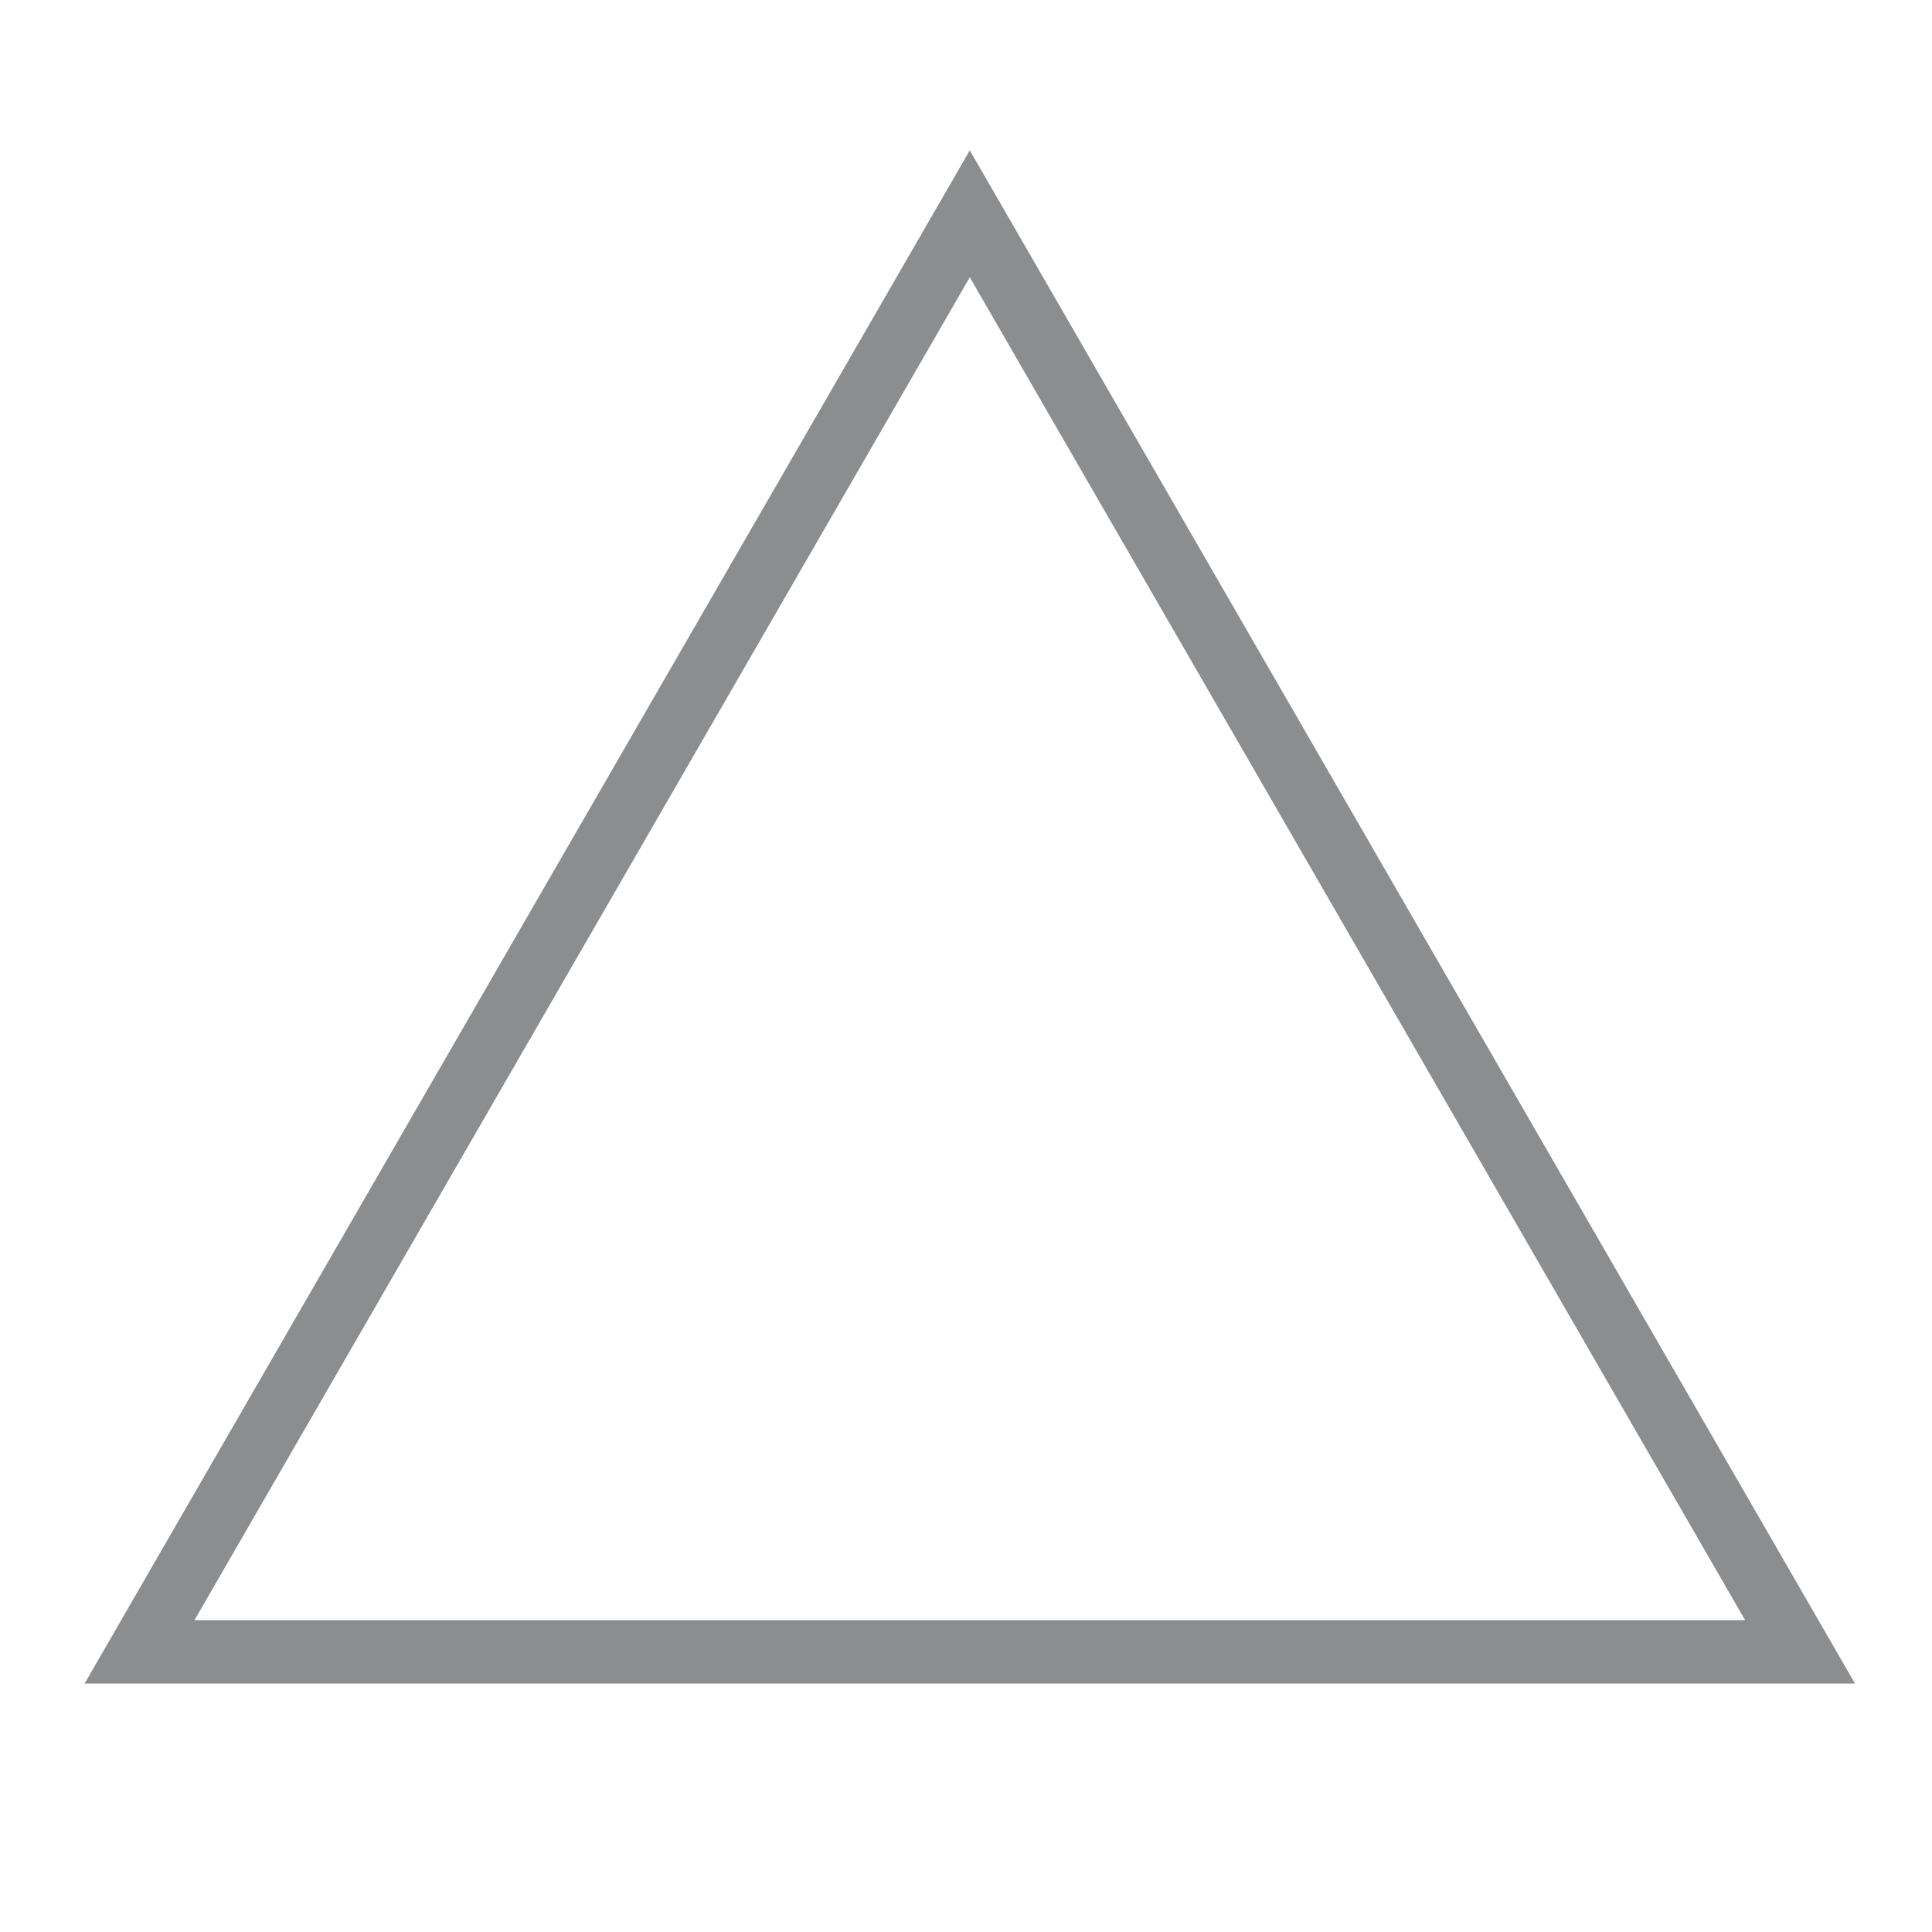
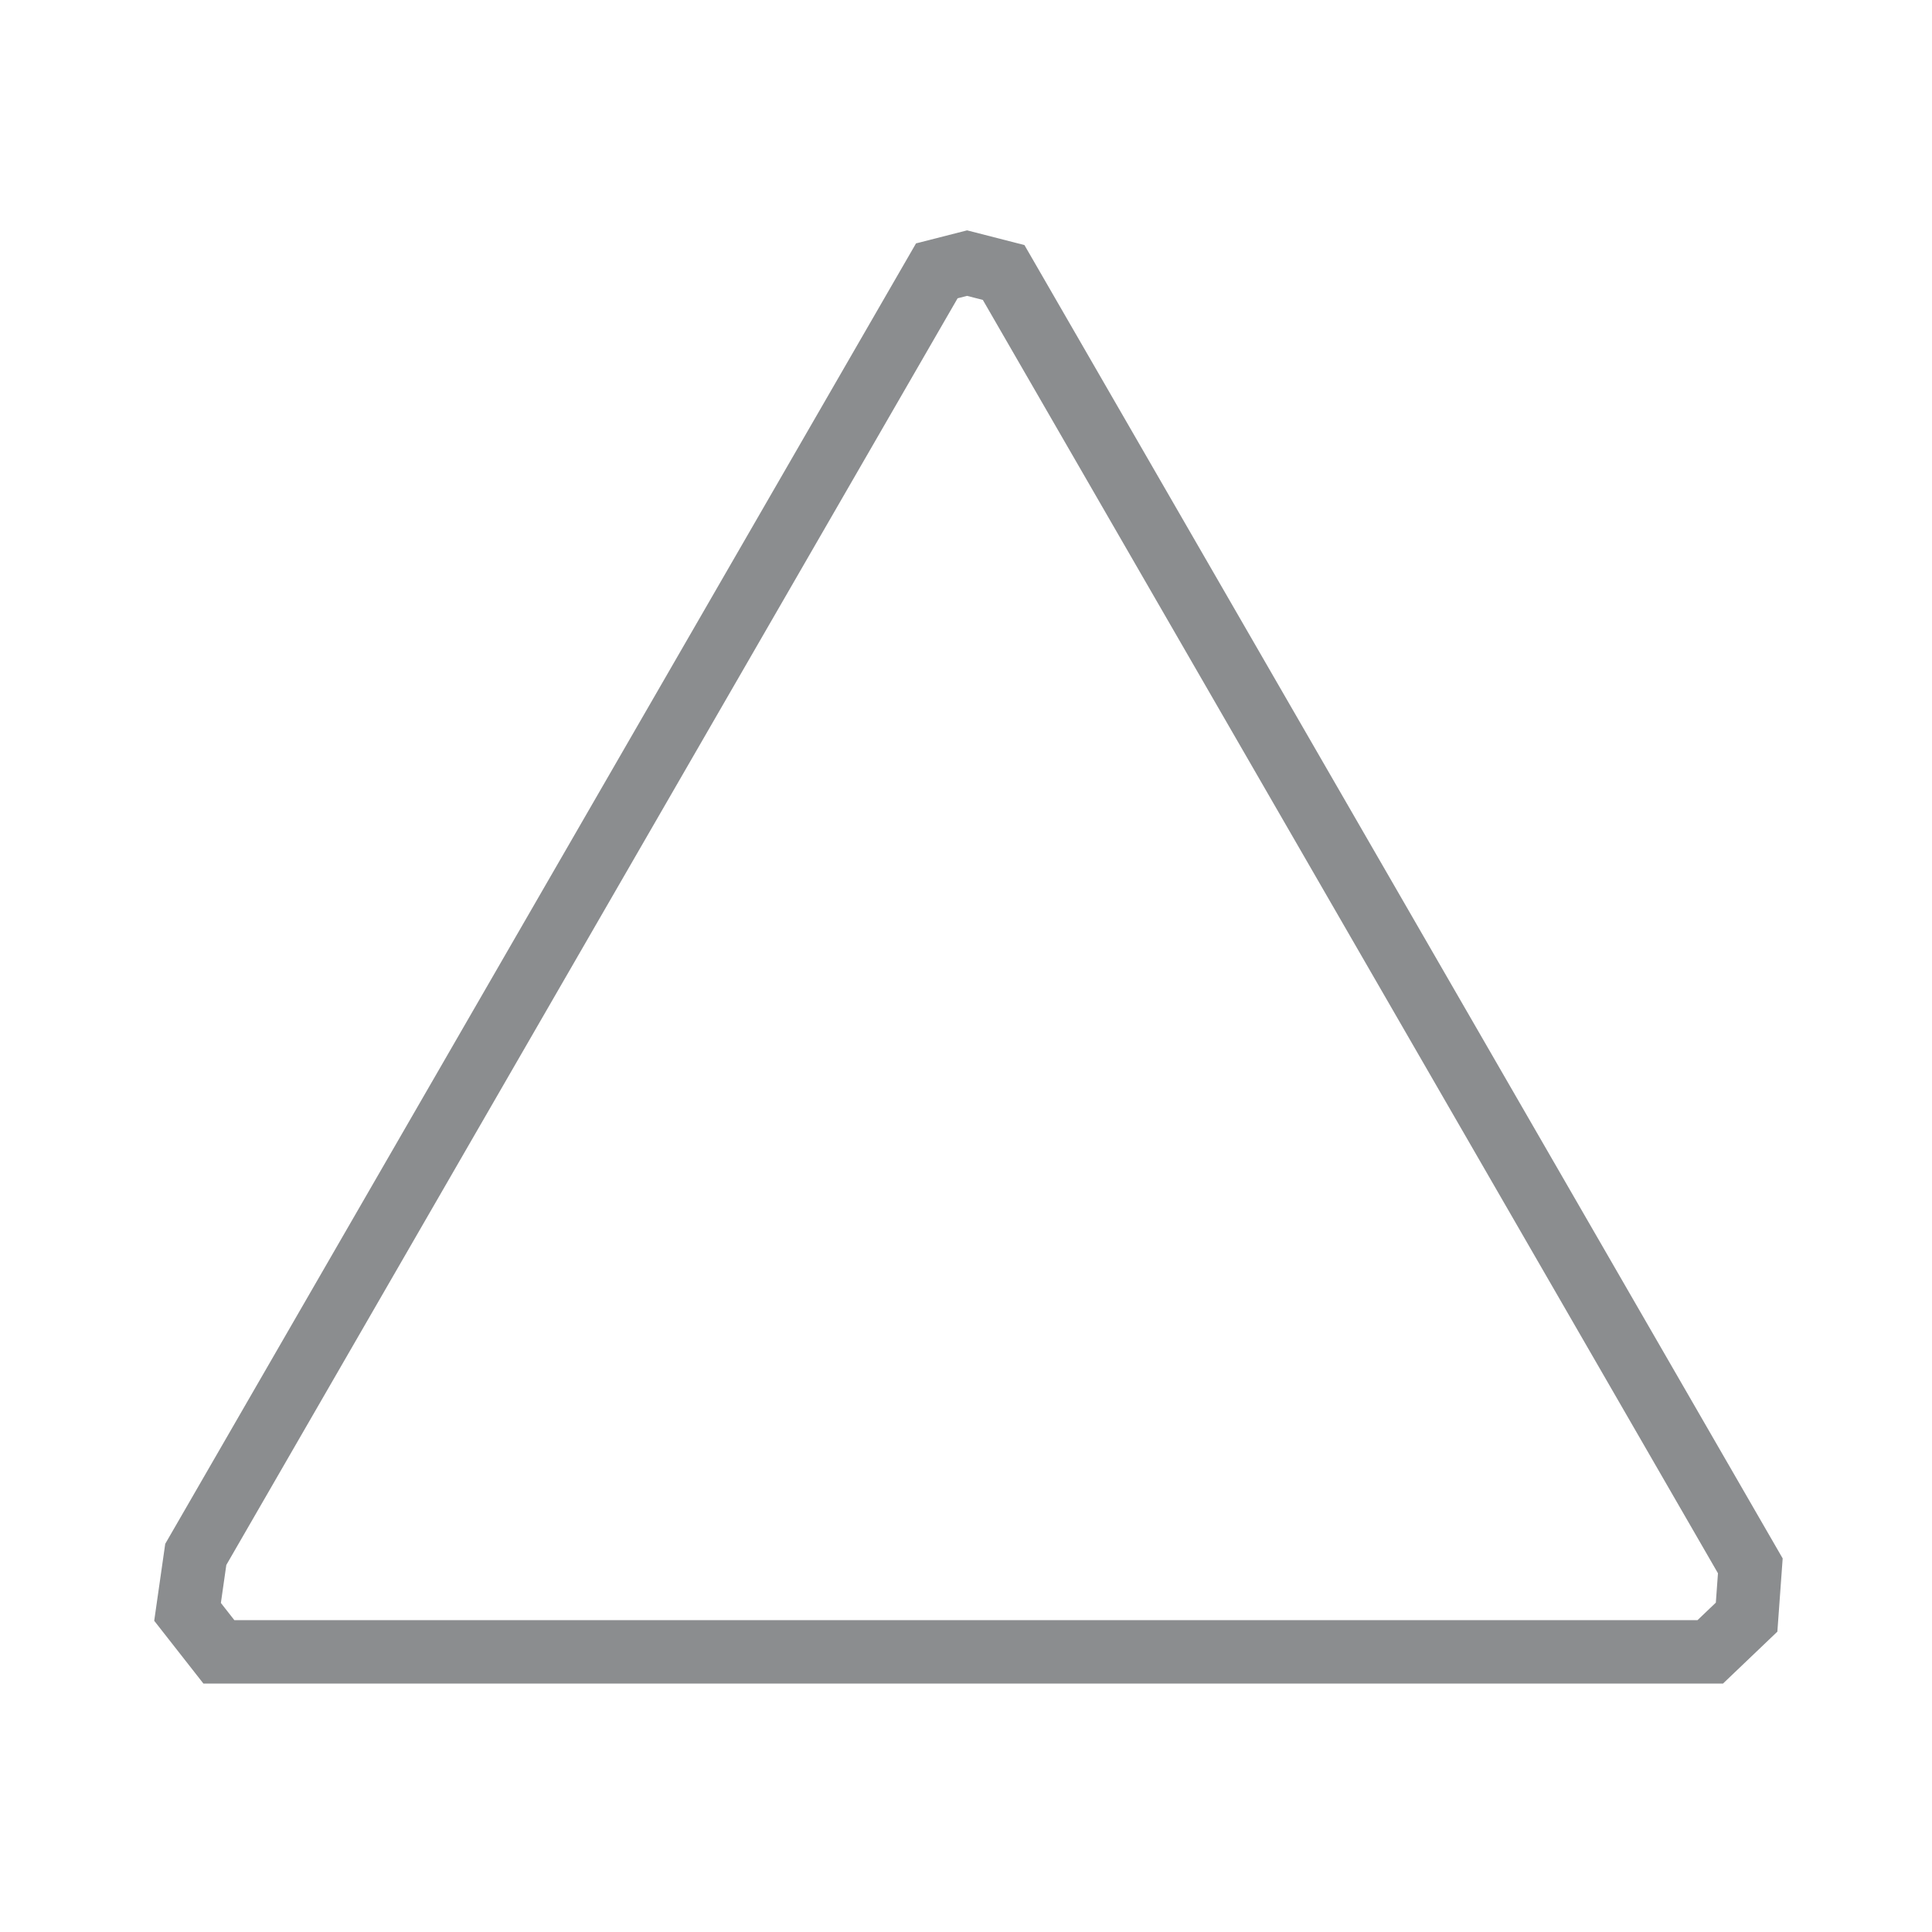
<svg xmlns="http://www.w3.org/2000/svg" width="27px" height="27px" viewBox="0 0 27 27" version="1.1" id="SVGRoot">
  <defs id="defs4739" />
  <g id="layer1">
-     <path style="fill:none;fill-opacity:1;stroke:#8b8d8f;stroke-width:0.887;stroke-opacity:1" d="m 13.553,2.988 11.603,20.097 -23.206,0 z" id="path132" />
+     <path style="fill:none;fill-opacity:1;stroke:#8b8d8f;stroke-width:0.887;stroke-opacity:1" d="m 13.515,3.677 0.511,0.131 10.435,18.075 -0.052,0.717 -0.508,0.485 H 3.059 L 2.621,22.526 2.736,21.723 13.092,3.785 Z" id="path132" />
  </g>
</svg>
